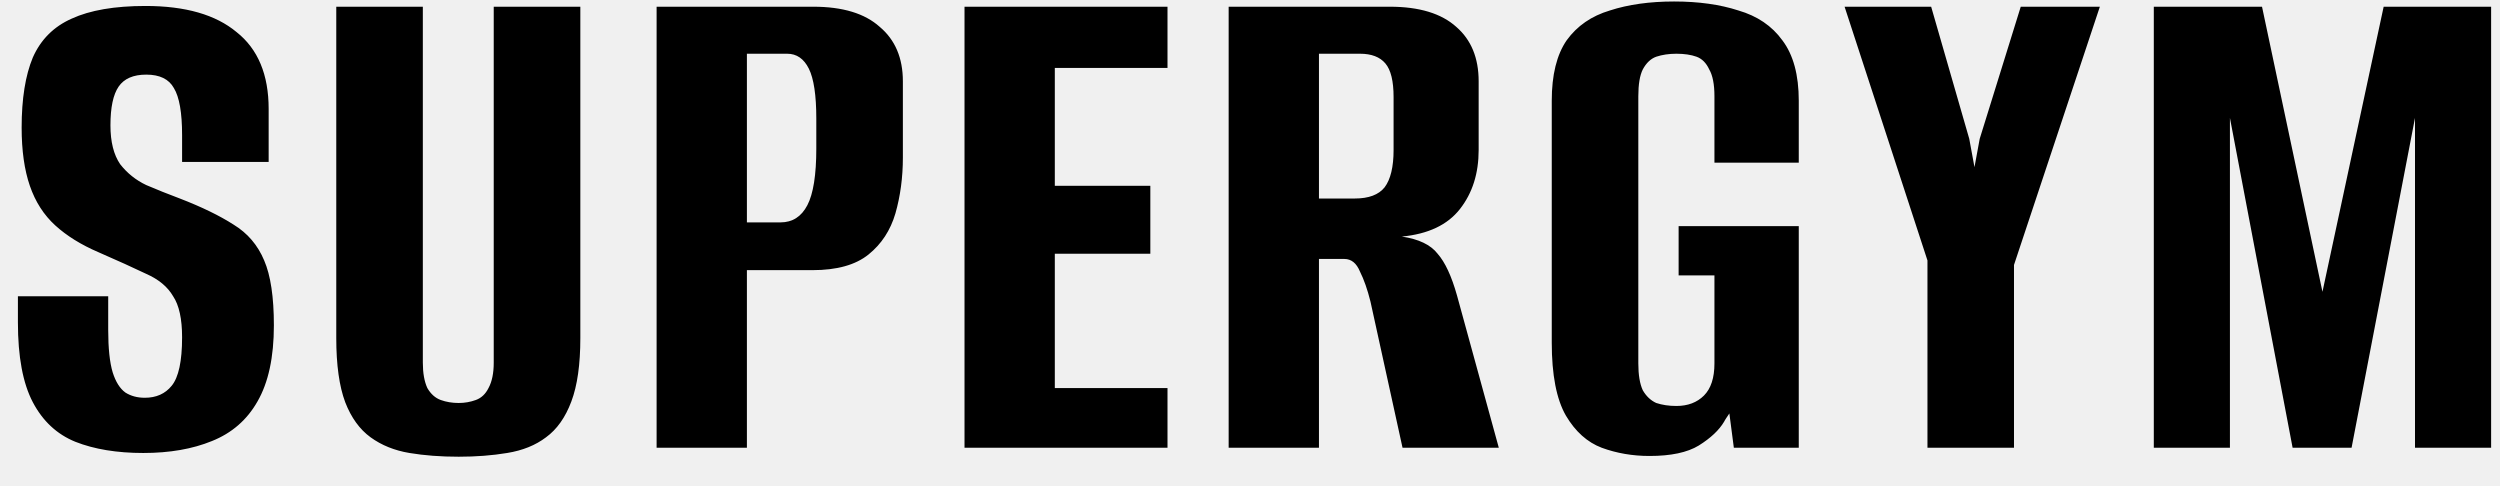
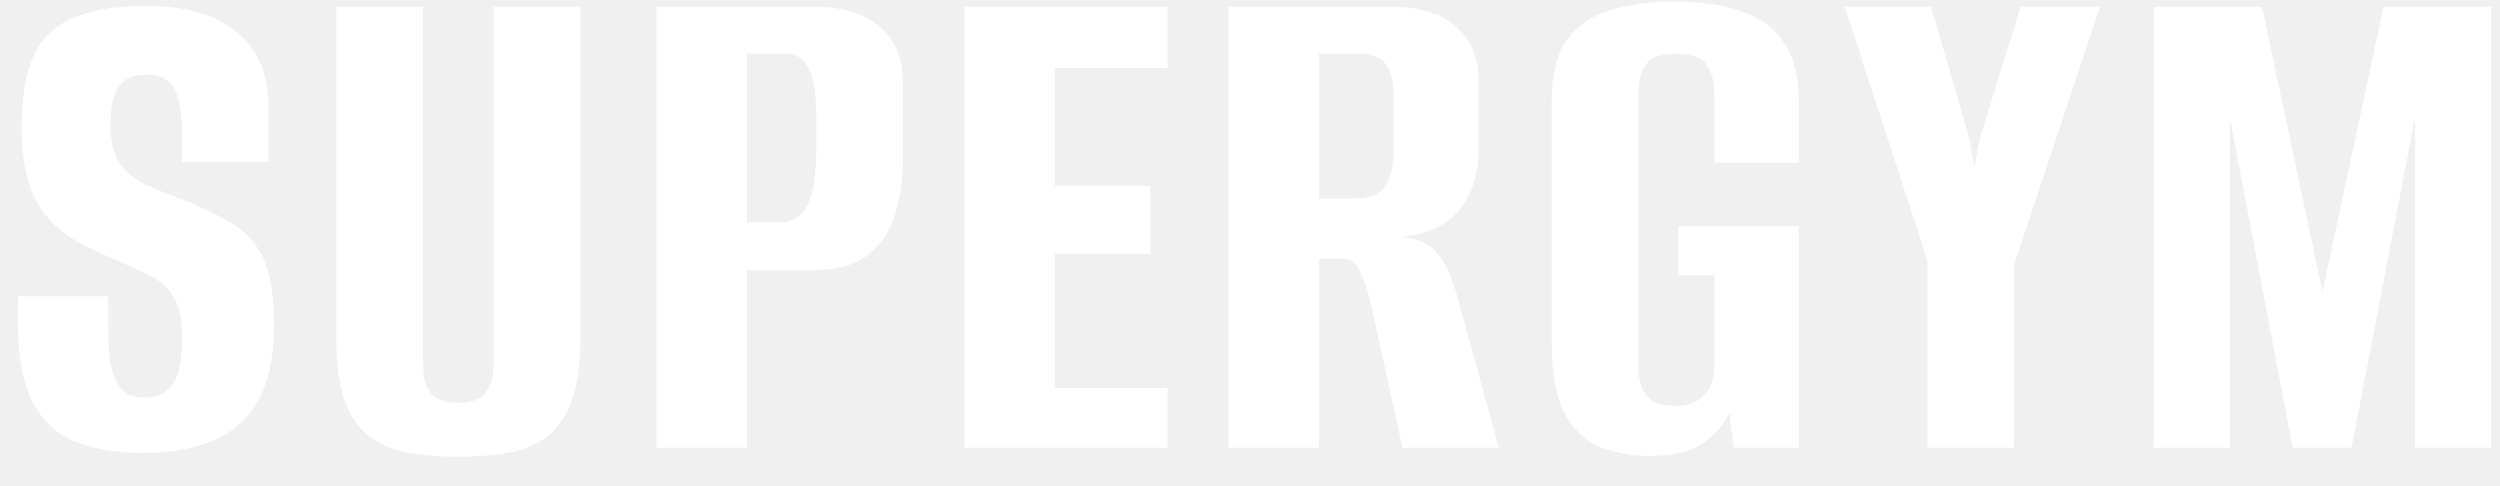
- <svg xmlns="http://www.w3.org/2000/svg" width="67" height="13" viewBox="0 0 67 13">
-   <path d="M3.84 12.14C3.133 12.14 2.527 12.04 2.02 11.84C1.527 11.64 1.147 11.287 0.88 10.78C0.613 10.273 0.48 9.56 0.48 8.64V7.94C0.893 7.94 1.3 7.94 1.7 7.94C2.1 7.94 2.5 7.94 2.9 7.94V8.84C2.9 9.333 2.94 9.713 3.02 9.98C3.1 10.233 3.213 10.413 3.36 10.52C3.507 10.613 3.68 10.66 3.88 10.66C4.187 10.66 4.427 10.553 4.6 10.34C4.787 10.113 4.88 9.68 4.88 9.04C4.88 8.547 4.8 8.18 4.64 7.94C4.493 7.687 4.253 7.487 3.92 7.34C3.587 7.18 3.16 6.987 2.64 6.76C2.173 6.56 1.787 6.32 1.48 6.04C1.173 5.76 0.947 5.407 0.8 4.98C0.653 4.553 0.58 4.033 0.58 3.42C0.58 2.647 0.68 2.02 0.88 1.54C1.093 1.06 1.44 0.713 1.92 0.5C2.413 0.273 3.073 0.16 3.9 0.16C4.967 0.16 5.78 0.393 6.34 0.86C6.913 1.313 7.2 2 7.2 2.92V4.34C6.813 4.34 6.427 4.34 6.04 4.34C5.667 4.34 5.28 4.34 4.88 4.34V3.62C4.88 3.02 4.807 2.6 4.66 2.36C4.527 2.12 4.28 2 3.92 2C3.573 2 3.327 2.107 3.18 2.32C3.033 2.533 2.96 2.88 2.96 3.36C2.96 3.8 3.047 4.147 3.22 4.4C3.407 4.64 3.64 4.827 3.92 4.96C4.2 5.08 4.5 5.2 4.82 5.32C5.407 5.547 5.887 5.78 6.26 6.02C6.633 6.247 6.907 6.567 7.08 6.98C7.253 7.38 7.34 7.96 7.34 8.72C7.34 9.573 7.193 10.253 6.9 10.76C6.62 11.253 6.213 11.607 5.68 11.82C5.16 12.033 4.547 12.14 3.84 12.14ZM12.293 12.24C11.812 12.24 11.373 12.207 10.973 12.14C10.572 12.073 10.226 11.933 9.932 11.72C9.639 11.507 9.412 11.193 9.252 10.78C9.092 10.353 9.012 9.78 9.012 9.06V0.18H11.332V9.72C11.332 10 11.373 10.227 11.453 10.4C11.546 10.56 11.666 10.667 11.812 10.72C11.959 10.773 12.119 10.8 12.293 10.8C12.453 10.8 12.606 10.773 12.752 10.72C12.899 10.667 13.012 10.56 13.092 10.4C13.186 10.227 13.232 10 13.232 9.72V0.18H15.553V9.06C15.553 9.767 15.473 10.333 15.312 10.76C15.152 11.187 14.926 11.507 14.633 11.72C14.352 11.933 14.006 12.073 13.592 12.14C13.193 12.207 12.759 12.24 12.293 12.24ZM17.597 12V0.18H21.797C22.584 0.18 23.177 0.36 23.577 0.72C23.99 1.067 24.197 1.553 24.197 2.18V4.22C24.197 4.753 24.13 5.253 23.997 5.72C23.864 6.173 23.624 6.54 23.277 6.82C22.93 7.1 22.43 7.24 21.777 7.24H20.017V12H17.597ZM20.017 5.96H20.917C21.237 5.96 21.477 5.807 21.637 5.5C21.797 5.193 21.877 4.687 21.877 3.98V3.18C21.877 2.553 21.81 2.107 21.677 1.84C21.544 1.573 21.35 1.44 21.097 1.44H20.017V5.96ZM25.849 12V0.18H31.289V1.82H28.269V4.98H30.829V6.8H28.269V10.4H31.289V12H25.849ZM32.928 12V0.18H37.248C38.035 0.18 38.628 0.36 39.028 0.72C39.428 1.067 39.628 1.553 39.628 2.18V4.02C39.628 4.647 39.462 5.173 39.128 5.6C38.795 6.027 38.275 6.273 37.568 6.34C38.022 6.407 38.342 6.56 38.528 6.8C38.728 7.027 38.902 7.4 39.048 7.92L40.168 12H37.588L36.728 8.08C36.648 7.76 36.555 7.493 36.448 7.28C36.355 7.053 36.215 6.94 36.028 6.94H35.348V12H32.928ZM35.348 5.32H36.308C36.682 5.32 36.948 5.22 37.108 5.02C37.268 4.807 37.348 4.473 37.348 4.02V2.6C37.348 2.173 37.275 1.873 37.128 1.7C36.982 1.527 36.755 1.44 36.448 1.44H35.348V5.32ZM44.207 12.22C43.753 12.22 43.327 12.147 42.927 12C42.54 11.853 42.22 11.567 41.967 11.14C41.713 10.7 41.587 10.047 41.587 9.18V2.7C41.587 2.007 41.72 1.467 41.987 1.08C42.267 0.693 42.653 0.427 43.147 0.28C43.64 0.12 44.213 0.04 44.867 0.04C45.52 0.04 46.093 0.12 46.587 0.28C47.093 0.427 47.487 0.693 47.767 1.08C48.06 1.467 48.207 2.007 48.207 2.7V4.36H45.947V2.58C45.947 2.26 45.9 2.02 45.807 1.86C45.727 1.687 45.613 1.573 45.467 1.52C45.32 1.467 45.14 1.44 44.927 1.44C44.727 1.44 44.547 1.467 44.387 1.52C44.24 1.573 44.12 1.687 44.027 1.86C43.947 2.02 43.907 2.26 43.907 2.58V9.74C43.907 10.047 43.947 10.287 44.027 10.46C44.12 10.62 44.24 10.733 44.387 10.8C44.547 10.853 44.727 10.88 44.927 10.88C45.233 10.88 45.48 10.787 45.667 10.6C45.853 10.413 45.947 10.127 45.947 9.74V7.38H44.987V6.06H48.207V12H46.467L46.347 11.08C46.32 11.12 46.293 11.16 46.267 11.2C46.24 11.24 46.22 11.273 46.207 11.3C46.073 11.527 45.847 11.74 45.527 11.94C45.22 12.127 44.78 12.22 44.207 12.22ZM51.656 12V6.98L49.435 0.18H51.755L52.776 3.72L52.916 4.48L53.056 3.72L54.156 0.18H56.276L53.975 7.1V12H51.656ZM57.722 12V0.18H60.622L62.242 7.82L63.882 0.18H66.762V12H64.722V3.16L63.022 12H61.442L59.762 3.16V12H57.722Z" fill="currentColor" />
+ <svg xmlns="http://www.w3.org/2000/svg" width="67" height="13" viewBox="0 0 67 13" fill="none">
+   <path d="M3.84 12.14C3.133 12.14 2.527 12.04 2.02 11.84C1.527 11.64 1.147 11.287 0.88 10.78C0.613 10.273 0.48 9.56 0.48 8.64V7.94C0.893 7.94 1.3 7.94 1.7 7.94C2.1 7.94 2.5 7.94 2.9 7.94V8.84C2.9 9.333 2.94 9.713 3.02 9.98C3.1 10.233 3.213 10.413 3.36 10.52C3.507 10.613 3.68 10.66 3.88 10.66C4.187 10.66 4.427 10.553 4.6 10.34C4.787 10.113 4.88 9.68 4.88 9.04C4.88 8.547 4.8 8.18 4.64 7.94C4.493 7.687 4.253 7.487 3.92 7.34C3.587 7.18 3.16 6.987 2.64 6.76C2.173 6.56 1.787 6.32 1.48 6.04C1.173 5.76 0.947 5.407 0.8 4.98C0.653 4.553 0.58 4.033 0.58 3.42C0.58 2.647 0.68 2.02 0.88 1.54C1.093 1.06 1.44 0.713 1.92 0.5C2.413 0.273 3.073 0.16 3.9 0.16C4.967 0.16 5.78 0.393 6.34 0.86C6.913 1.313 7.2 2 7.2 2.92V4.34C6.813 4.34 6.427 4.34 6.04 4.34C5.667 4.34 5.28 4.34 4.88 4.34V3.62C4.88 3.02 4.807 2.6 4.66 2.36C4.527 2.12 4.28 2 3.92 2C3.573 2 3.327 2.107 3.18 2.32C3.033 2.533 2.96 2.88 2.96 3.36C2.96 3.8 3.047 4.147 3.22 4.4C3.407 4.64 3.64 4.827 3.92 4.96C4.2 5.08 4.5 5.2 4.82 5.32C5.407 5.547 5.887 5.78 6.26 6.02C6.633 6.247 6.907 6.567 7.08 6.98C7.253 7.38 7.34 7.96 7.34 8.72C7.34 9.573 7.193 10.253 6.9 10.76C6.62 11.253 6.213 11.607 5.68 11.82C5.16 12.033 4.547 12.14 3.84 12.14ZM12.293 12.24C11.812 12.24 11.373 12.207 10.973 12.14C10.572 12.073 10.226 11.933 9.932 11.72C9.639 11.507 9.412 11.193 9.252 10.78C9.092 10.353 9.012 9.78 9.012 9.06V0.18H11.332V9.72C11.332 10 11.373 10.227 11.453 10.4C11.546 10.56 11.666 10.667 11.812 10.72C11.959 10.773 12.119 10.8 12.293 10.8C12.453 10.8 12.606 10.773 12.752 10.72C12.899 10.667 13.012 10.56 13.092 10.4C13.186 10.227 13.232 10 13.232 9.72V0.18H15.553V9.06C15.553 9.767 15.473 10.333 15.312 10.76C15.152 11.187 14.926 11.507 14.633 11.72C14.352 11.933 14.006 12.073 13.592 12.14C13.193 12.207 12.759 12.24 12.293 12.24ZM17.597 12V0.18H21.797C22.584 0.18 23.177 0.36 23.577 0.72C23.99 1.067 24.197 1.553 24.197 2.18V4.22C24.197 4.753 24.13 5.253 23.997 5.72C23.864 6.173 23.624 6.54 23.277 6.82C22.93 7.1 22.43 7.24 21.777 7.24H20.017V12H17.597ZM20.017 5.96H20.917C21.237 5.96 21.477 5.807 21.637 5.5C21.797 5.193 21.877 4.687 21.877 3.98V3.18C21.877 2.553 21.81 2.107 21.677 1.84C21.544 1.573 21.35 1.44 21.097 1.44H20.017V5.96ZM25.849 12V0.18H31.289V1.82H28.269V4.98H30.829V6.8H28.269V10.4H31.289V12H25.849ZM32.928 12V0.18H37.248C38.035 0.18 38.628 0.36 39.028 0.72C39.428 1.067 39.628 1.553 39.628 2.18V4.02C39.628 4.647 39.462 5.173 39.128 5.6C38.795 6.027 38.275 6.273 37.568 6.34C38.022 6.407 38.342 6.56 38.528 6.8C38.728 7.027 38.902 7.4 39.048 7.92L40.168 12H37.588L36.728 8.08C36.648 7.76 36.555 7.493 36.448 7.28C36.355 7.053 36.215 6.94 36.028 6.94H35.348V12H32.928ZM35.348 5.32H36.308C36.682 5.32 36.948 5.22 37.108 5.02C37.268 4.807 37.348 4.473 37.348 4.02V2.6C37.348 2.173 37.275 1.873 37.128 1.7C36.982 1.527 36.755 1.44 36.448 1.44H35.348V5.32ZM44.207 12.22C43.753 12.22 43.327 12.147 42.927 12C42.54 11.853 42.22 11.567 41.967 11.14C41.713 10.7 41.587 10.047 41.587 9.18V2.7C41.587 2.007 41.72 1.467 41.987 1.08C42.267 0.693 42.653 0.427 43.147 0.28C43.64 0.12 44.213 0.04 44.867 0.04C45.52 0.04 46.093 0.12 46.587 0.28C47.093 0.427 47.487 0.693 47.767 1.08C48.06 1.467 48.207 2.007 48.207 2.7V4.36H45.947V2.58C45.947 2.26 45.9 2.02 45.807 1.86C45.727 1.687 45.613 1.573 45.467 1.52C45.32 1.467 45.14 1.44 44.927 1.44C44.727 1.44 44.547 1.467 44.387 1.52C44.24 1.573 44.12 1.687 44.027 1.86C43.947 2.02 43.907 2.26 43.907 2.58V9.74C43.907 10.047 43.947 10.287 44.027 10.46C44.12 10.62 44.24 10.733 44.387 10.8C44.547 10.853 44.727 10.88 44.927 10.88C45.233 10.88 45.48 10.787 45.667 10.6C45.853 10.413 45.947 10.127 45.947 9.74V7.38H44.987V6.06H48.207V12H46.467L46.347 11.08C46.32 11.12 46.293 11.16 46.267 11.2C46.24 11.24 46.22 11.273 46.207 11.3C46.073 11.527 45.847 11.74 45.527 11.94C45.22 12.127 44.78 12.22 44.207 12.22ZM51.656 12V6.98L49.435 0.18H51.755L52.776 3.72L52.916 4.48L53.056 3.72L54.156 0.18H56.276L53.975 7.1V12H51.656ZM57.722 12V0.18H60.622L62.242 7.82L63.882 0.18H66.762V12H64.722V3.16L63.022 12H61.442L59.762 3.16V12H57.722Z" fill="white" />
</svg>
